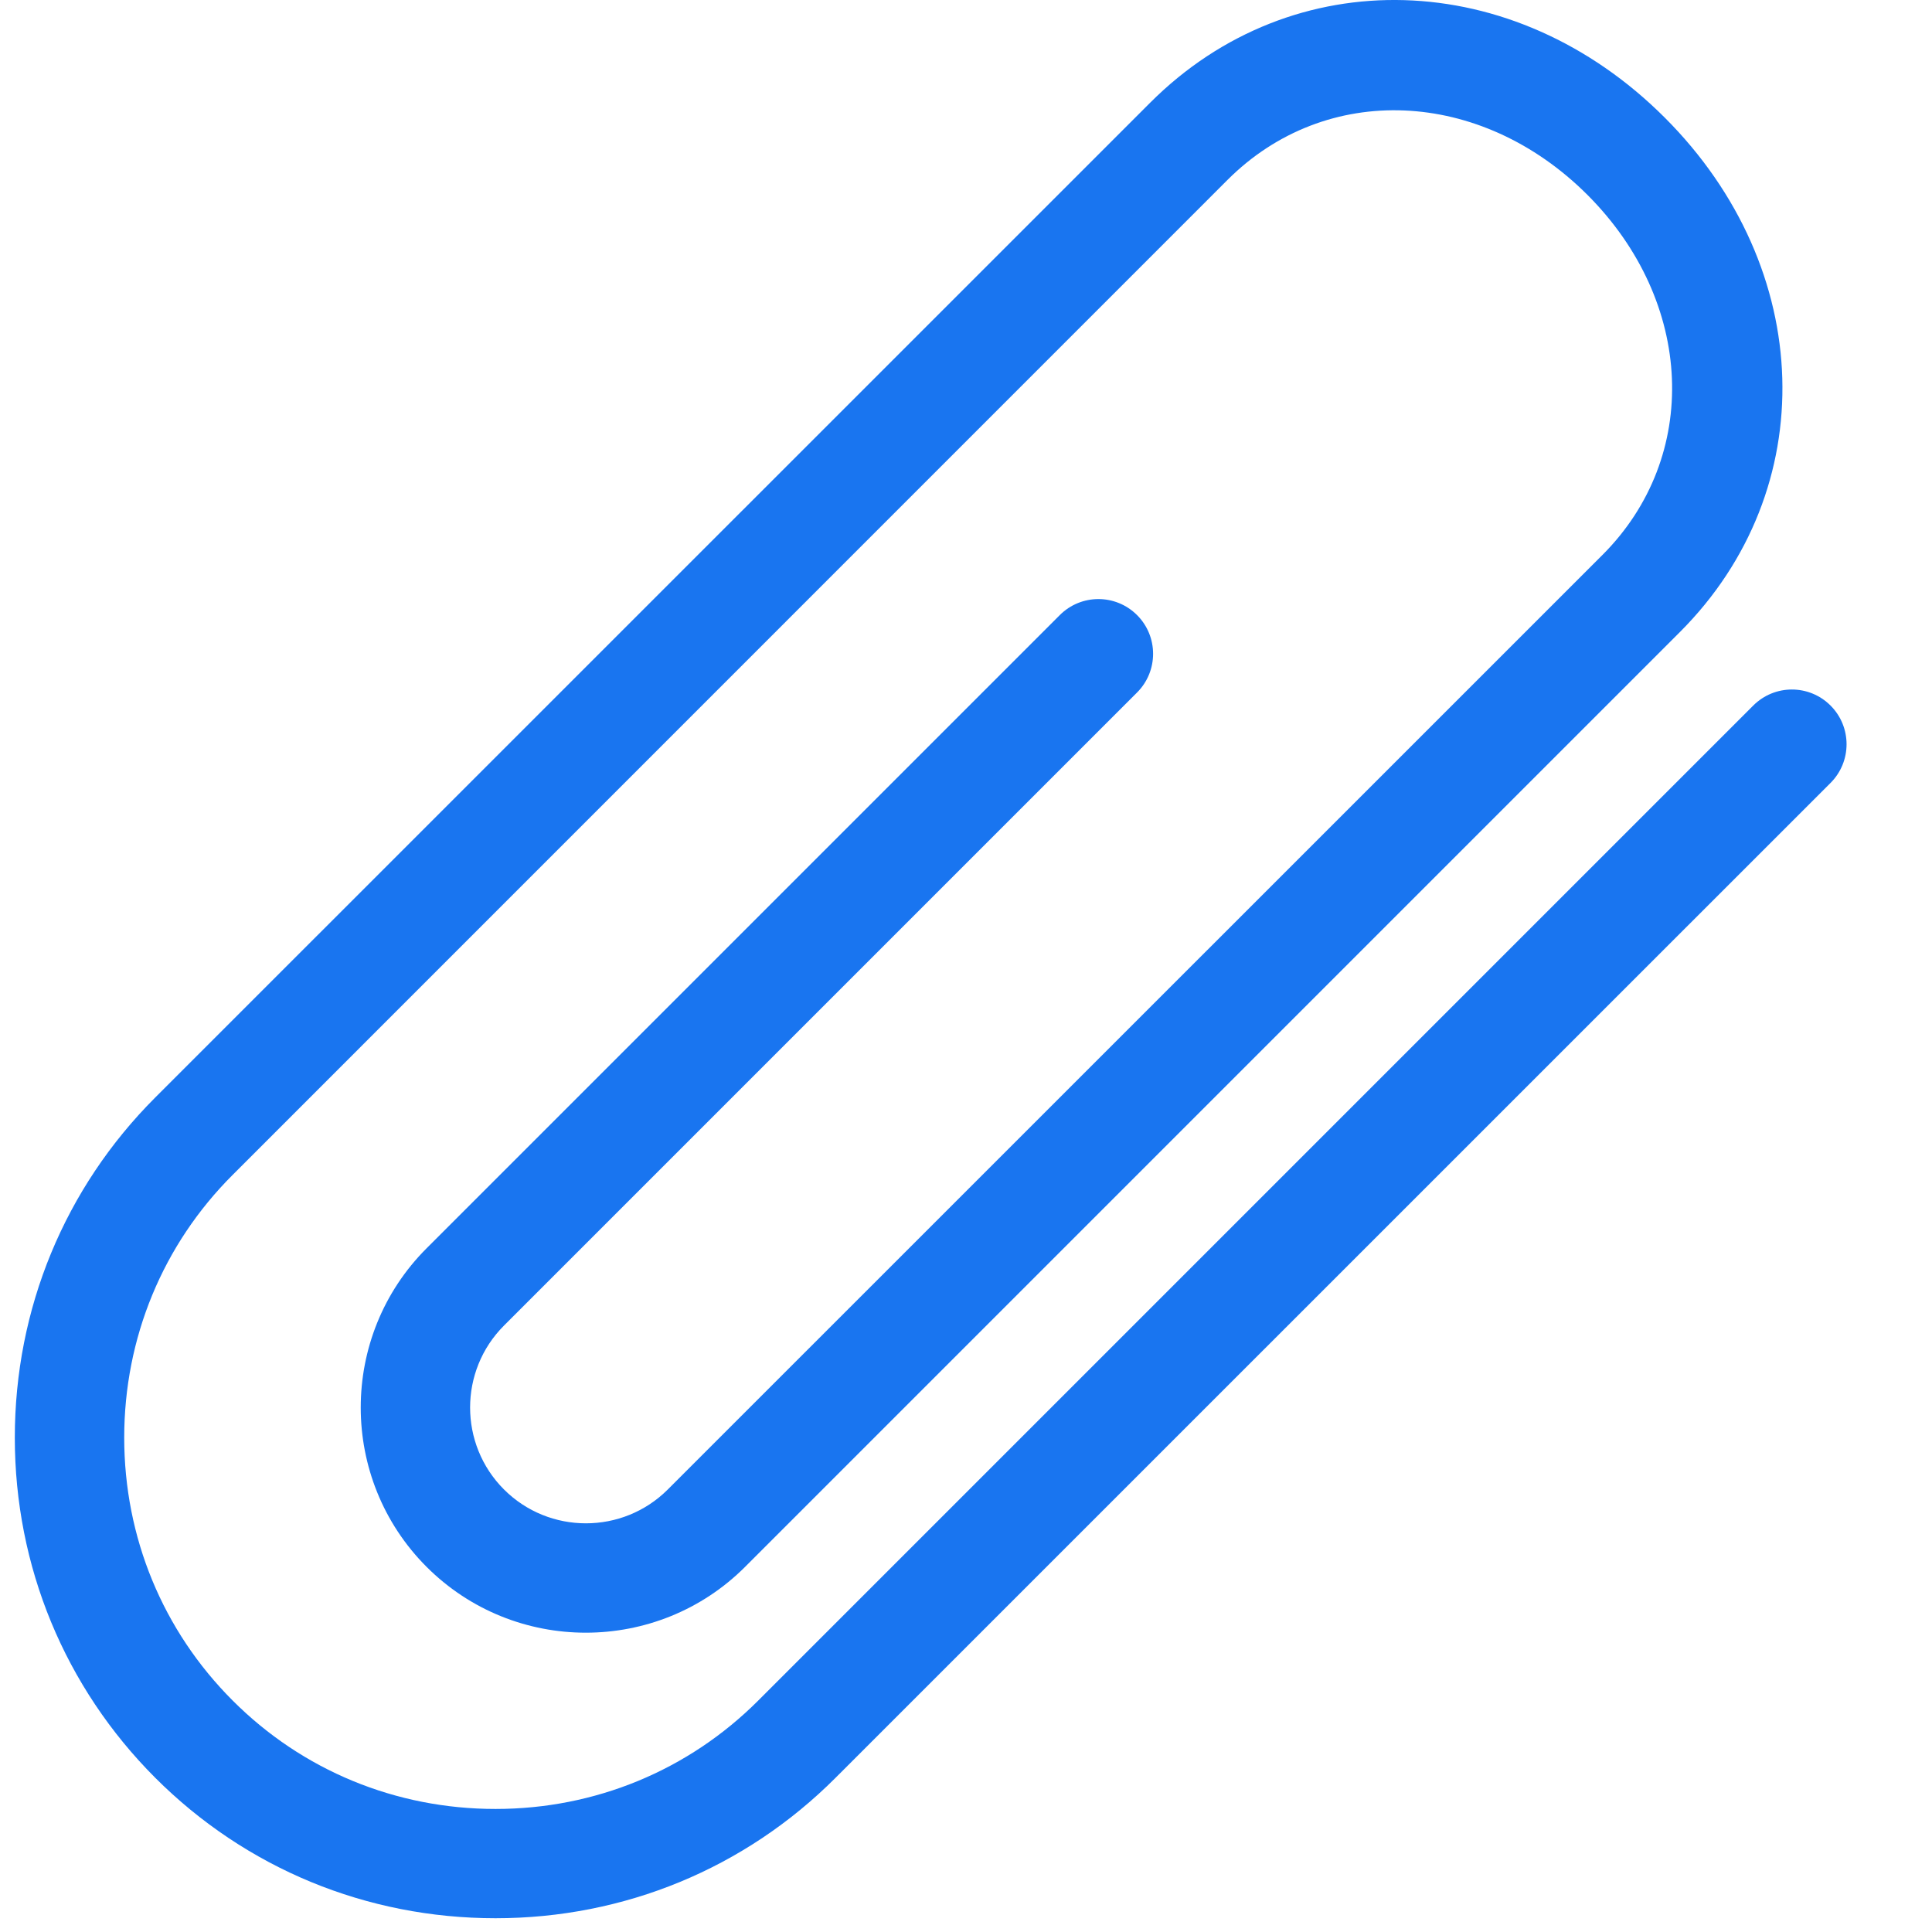
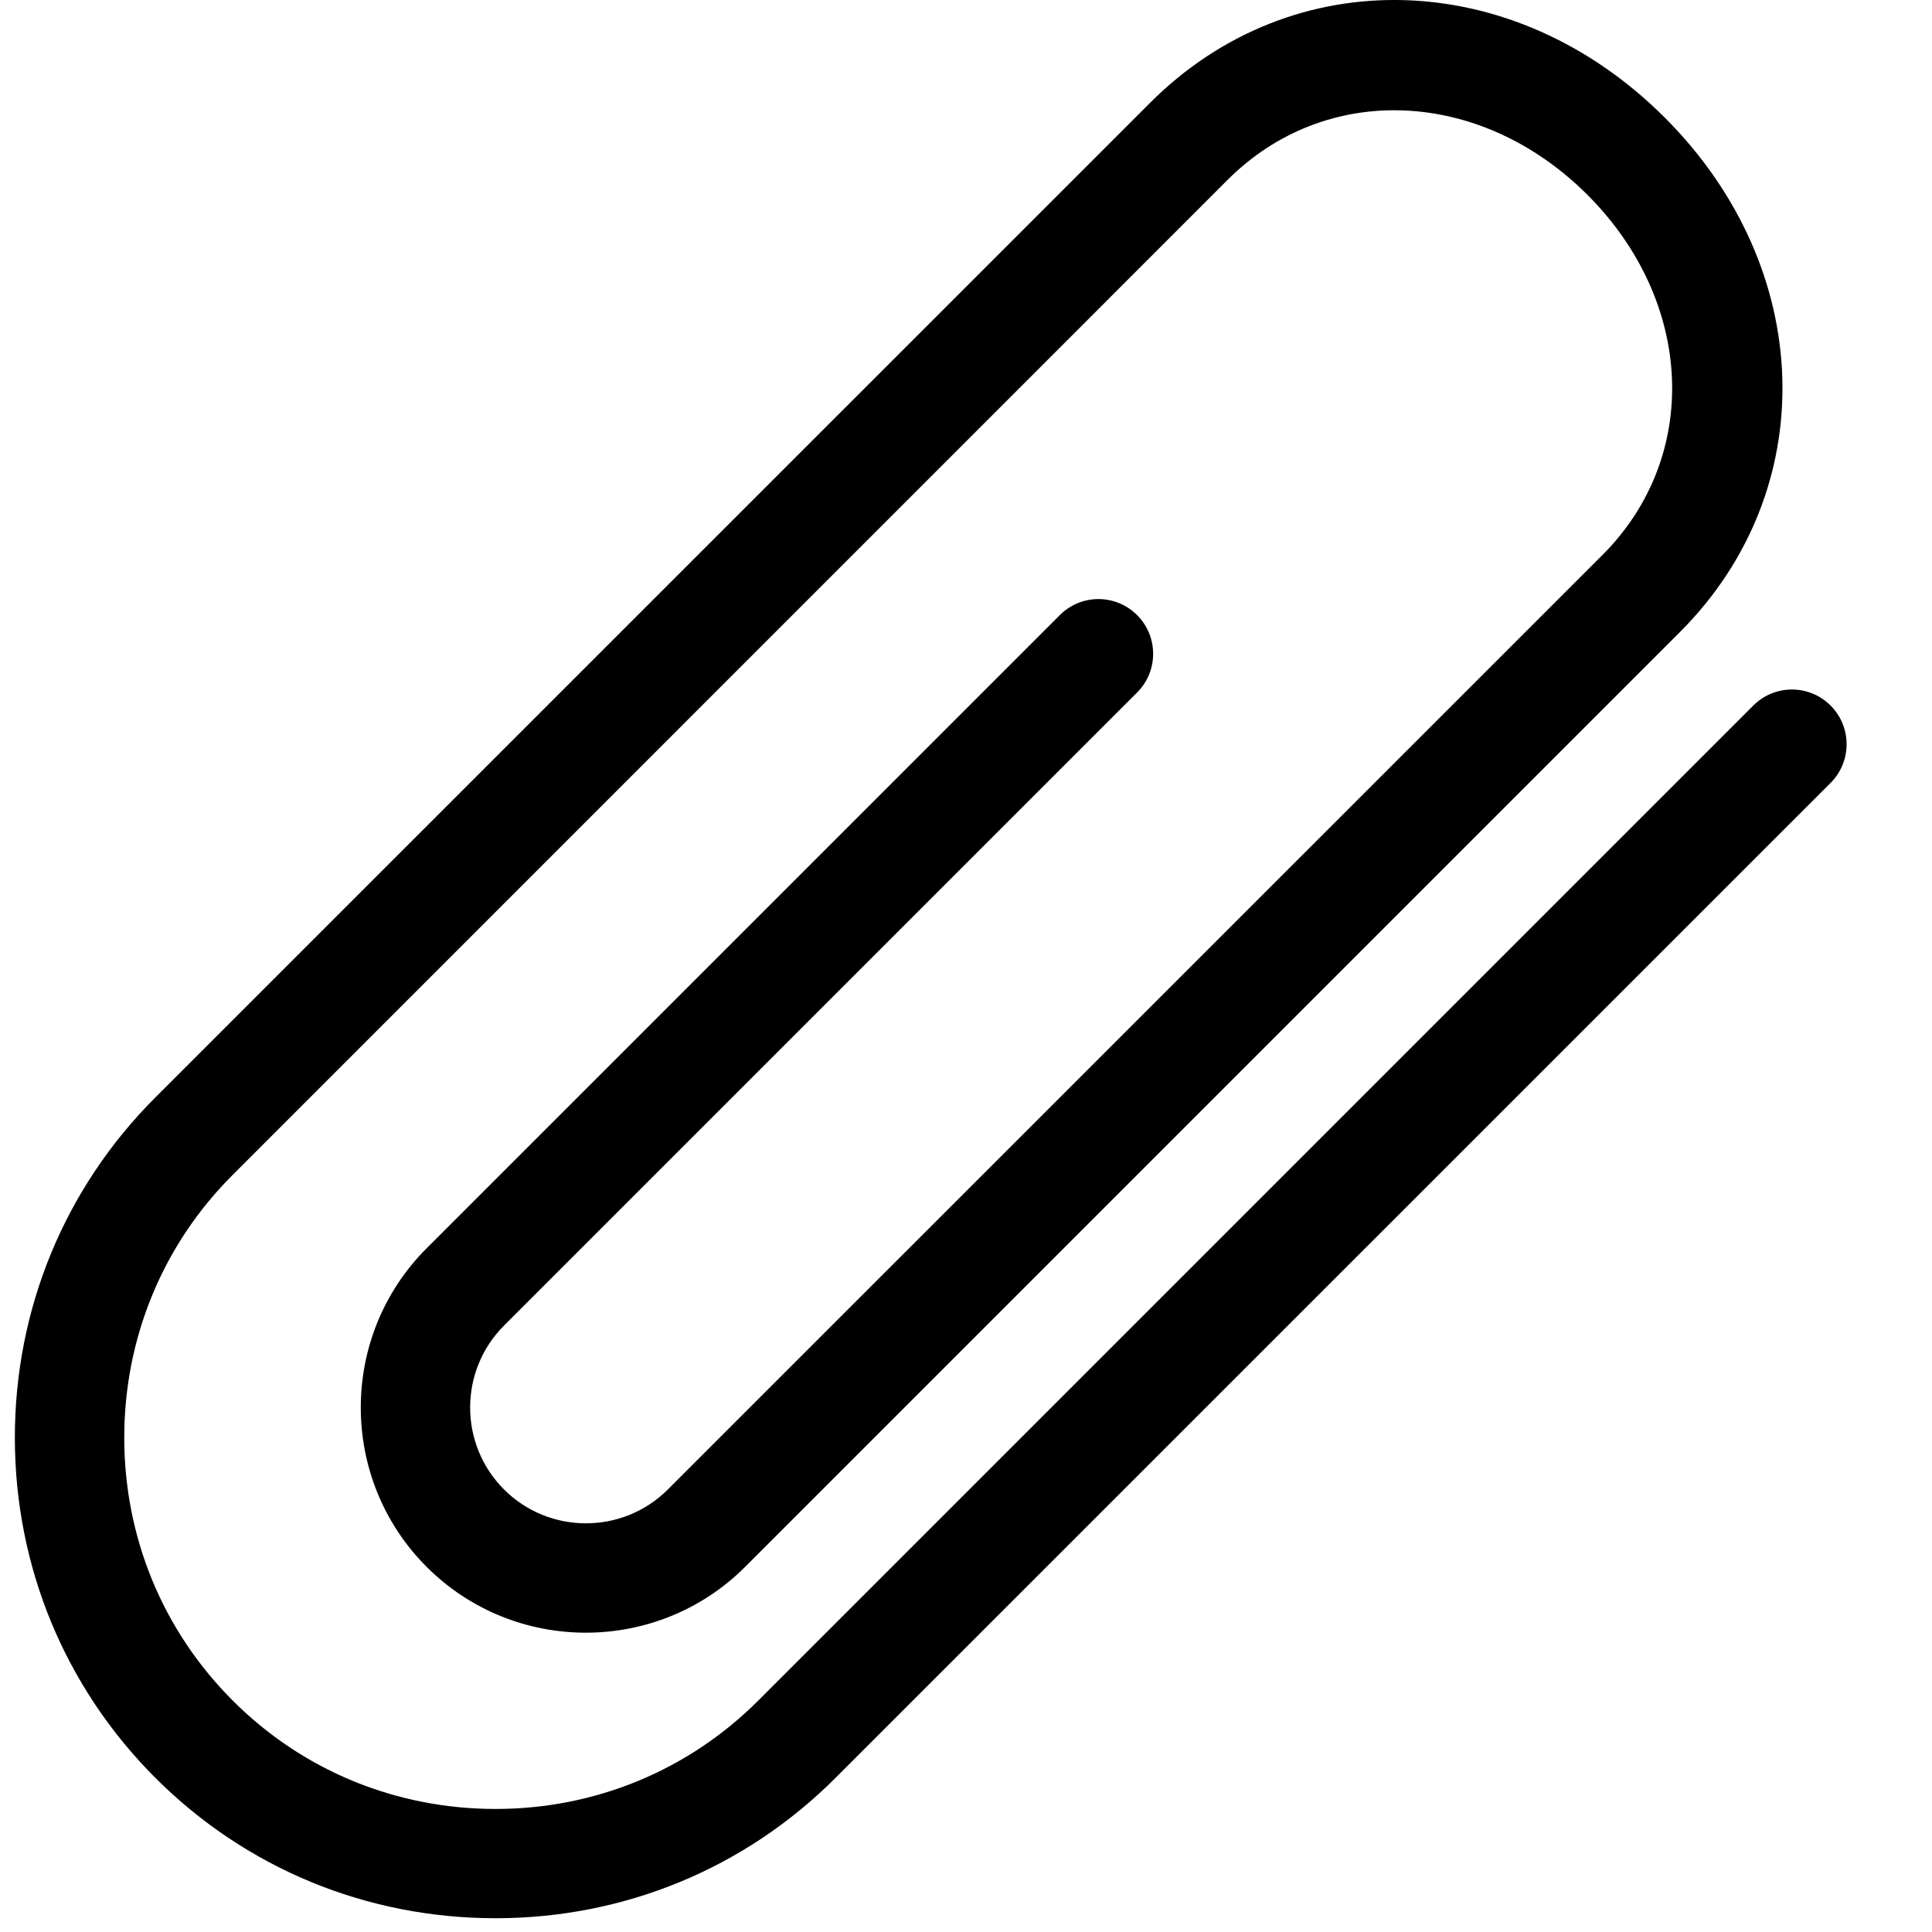
- <svg xmlns="http://www.w3.org/2000/svg" width="16px" height="16px" viewBox="0 0 16 16" version="1.1">
-   <g id="Symbols" stroke="none" stroke-width="1" fill="none" fill-rule="evenodd">
-     <g id="Buttons/Attachment/Single-file" transform="translate(-10, -9)" fill="#1975F0">
-       <g id="Attachment">
-         <g id="Icons/Attachment" transform="translate(9, 9)">
-           <g id="attachment-(1)" transform="translate(1.066667, 0)">
-             <path d="M4.037,15.886 C2.969,15.886 1.969,15.473 1.219,14.723 C0.47,13.973 0.056,12.973 0.056,11.906 C0.056,10.839 0.469,9.839 1.219,9.089 L9.459,0.85 C10.638,-0.329 12.47,-0.276 13.72,0.974 C14.97,2.224 15.024,4.056 13.845,5.235 L6.104,12.976 C5.378,13.702 4.194,13.704 3.466,12.976 C2.739,12.248 2.739,11.065 3.466,10.338 L8.71,5.094 C8.887,4.917 9.173,4.917 9.35,5.094 C9.527,5.271 9.527,5.558 9.35,5.735 L4.107,10.978 C3.733,11.352 3.733,11.961 4.107,12.335 C4.481,12.709 5.09,12.709 5.464,12.335 L13.205,4.595 C14.018,3.781 13.965,2.5 13.08,1.614 C12.194,0.729 10.913,0.676 10.099,1.49 L1.86,9.73 C1.281,10.308 0.962,11.081 0.962,11.906 C0.962,12.731 1.281,13.504 1.86,14.083 C2.438,14.662 3.211,14.981 4.037,14.981 C4.861,14.981 5.634,14.662 6.213,14.083 L14.453,5.843 C14.63,5.666 14.916,5.666 15.093,5.843 C15.27,6.02 15.27,6.307 15.093,6.484 L6.853,14.723 C6.104,15.473 5.103,15.886 4.037,15.886 Z" id="Path" fill-rule="nonzero" />
-           </g>
-         </g>
-       </g>
-     </g>
-   </g>
+ <svg xmlns="http://www.w3.org/2000/svg" width="16" height="16" viewBox="0 0 16 16">
+   <path d="M4.037,15.886 C2.969,15.886 1.969,15.473 1.219,14.723 C0.47,13.973 0.056,12.973 0.056,11.906 C0.056,10.839 0.469,9.839 1.219,9.089 L9.459,0.85 C10.638,-0.329 12.47,-0.276 13.72,0.974 C14.97,2.224 15.024,4.056 13.845,5.235 L6.104,12.976 C5.378,13.702 4.194,13.704 3.466,12.976 C2.739,12.248 2.739,11.065 3.466,10.338 L8.71,5.094 C8.887,4.917 9.173,4.917 9.35,5.094 C9.527,5.271 9.527,5.558 9.35,5.735 L4.107,10.978 C3.733,11.352 3.733,11.961 4.107,12.335 C4.481,12.709 5.09,12.709 5.464,12.335 L13.205,4.595 C14.018,3.781 13.965,2.5 13.08,1.614 C12.194,0.729 10.913,0.676 10.099,1.49 L1.86,9.73 C1.281,10.308 0.962,11.081 0.962,11.906 C0.962,12.731 1.281,13.504 1.86,14.083 C2.438,14.662 3.211,14.981 4.037,14.981 C4.861,14.981 5.634,14.662 6.213,14.083 L14.453,5.843 C14.63,5.666 14.916,5.666 15.093,5.843 C15.27,6.02 15.27,6.307 15.093,6.484 L6.853,14.723 C6.104,15.473 5.103,15.886 4.037,15.886 Z" transform="translate(.067)" />
</svg>
